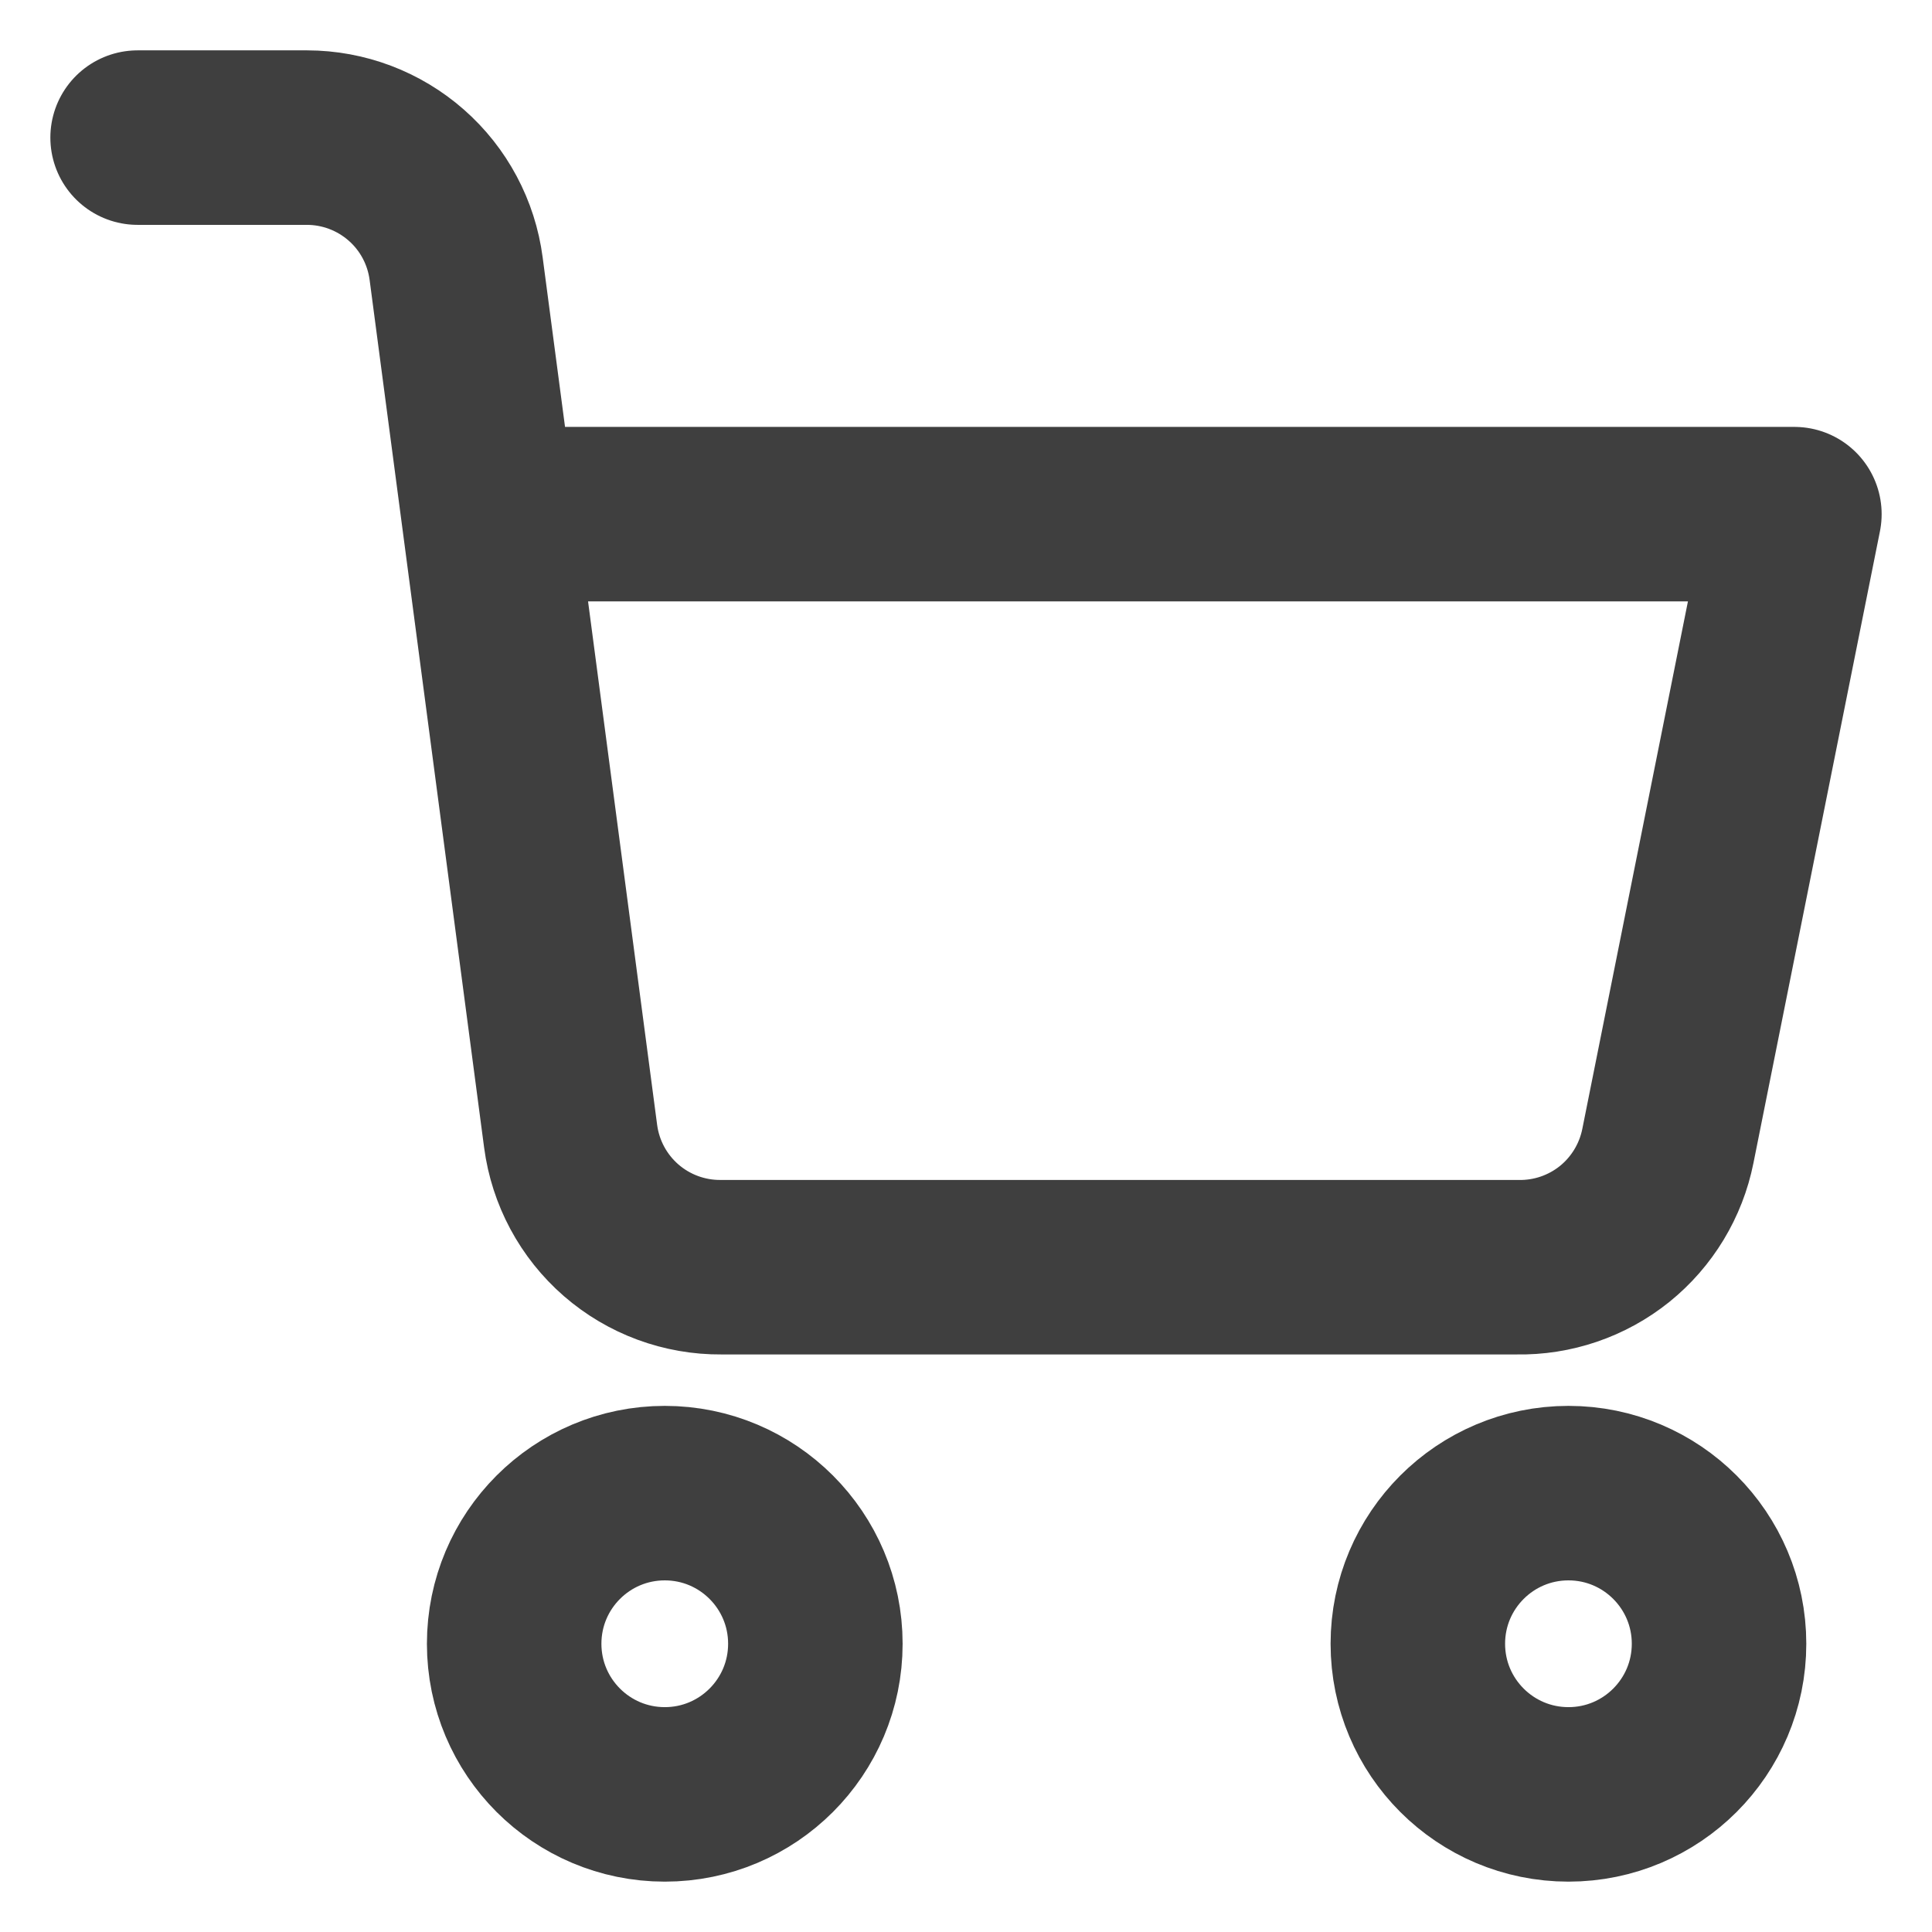
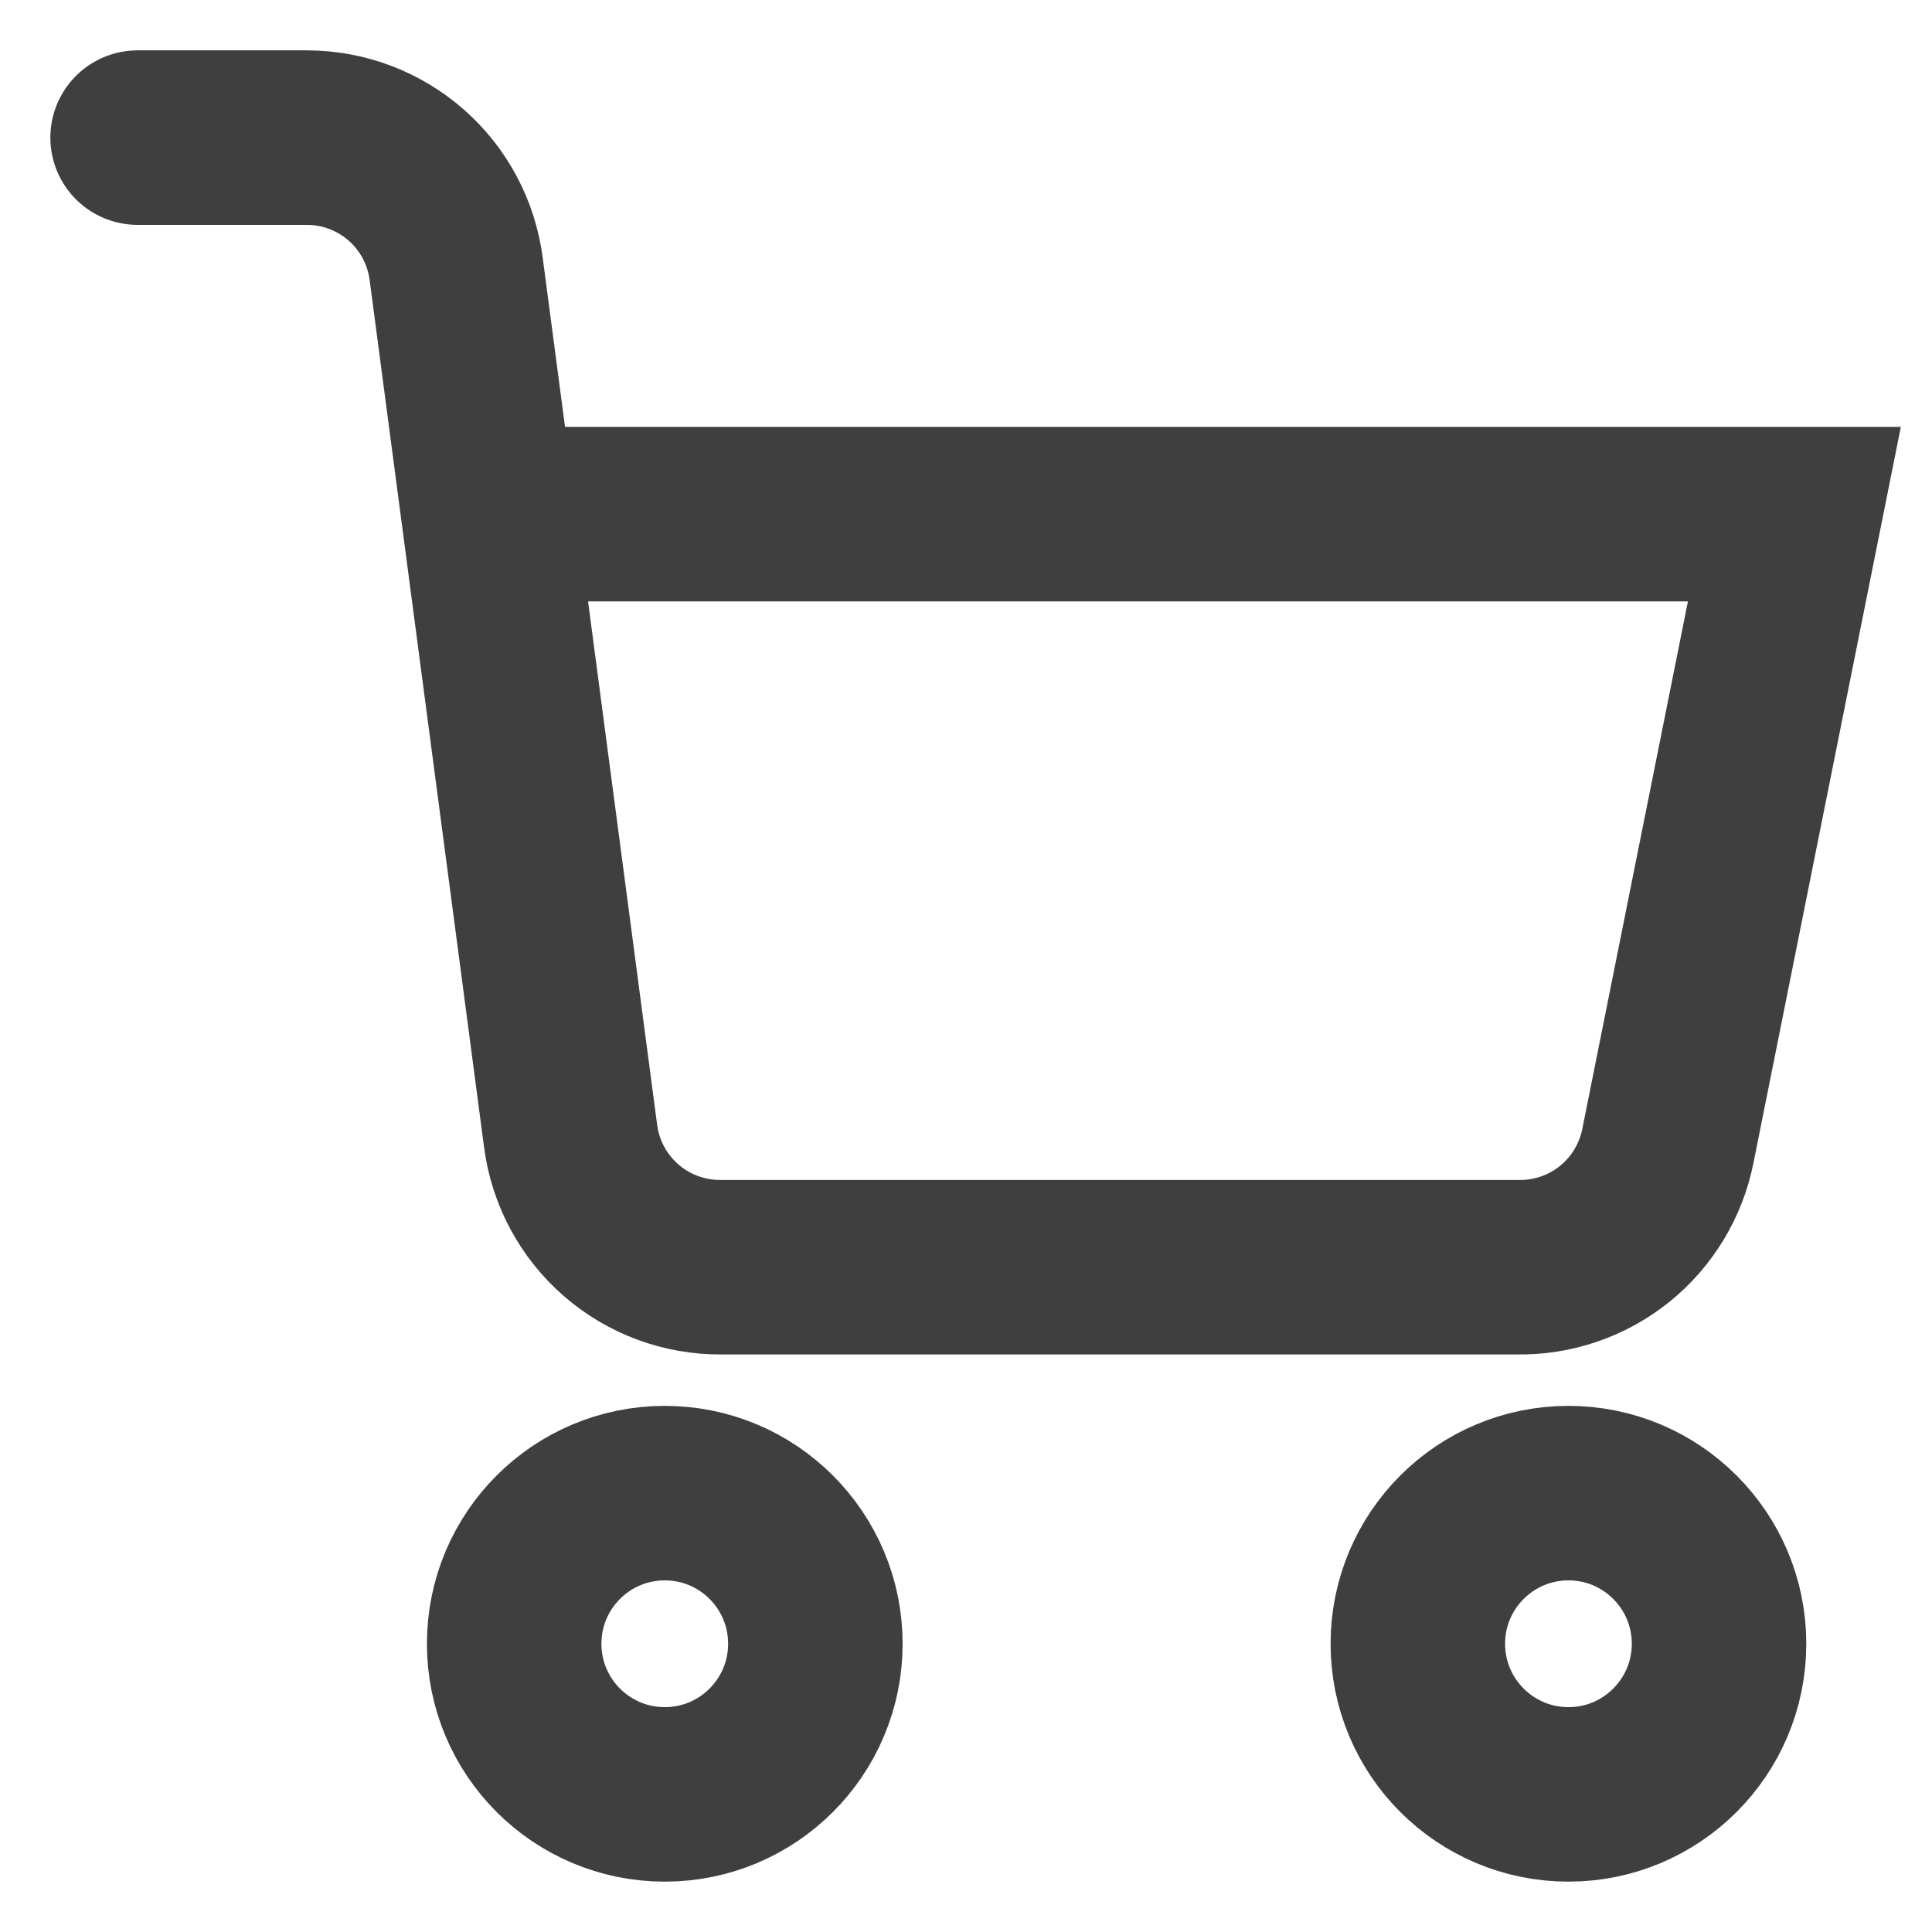
<svg xmlns="http://www.w3.org/2000/svg" width="31" height="31" viewBox="0 0 31 31" fill="none">
-   <path d="M10.667 28.792C12.001 28.792 13.083 27.71 13.083 26.375C13.083 25.04 12.001 23.958 10.667 23.958C9.332 23.958 8.25 25.04 8.25 26.375C8.25 27.71 9.332 28.792 10.667 28.792Z" stroke="#3F3F3F" stroke-width="2.8" stroke-linecap="round" stroke-linejoin="round" />
-   <path d="M25.167 28.792C26.501 28.792 27.583 27.71 27.583 26.375C27.583 25.04 26.501 23.958 25.167 23.958C23.832 23.958 22.75 25.04 22.75 26.375C22.75 27.71 23.832 28.792 25.167 28.792Z" stroke="#3F3F3F" stroke-width="2.8" stroke-linecap="round" stroke-linejoin="round" />
-   <path d="M7.851 8.25H28.792L26.762 18.388C26.651 18.944 26.348 19.444 25.907 19.8C25.465 20.155 24.912 20.344 24.345 20.333H11.573C10.983 20.338 10.411 20.127 9.966 19.74C9.521 19.353 9.233 18.816 9.156 18.231L7.319 4.311C7.243 3.73 6.959 3.196 6.519 2.81C6.079 2.423 5.513 2.209 4.927 2.208H2.208" stroke="#3F3F3F" stroke-width="2.8" stroke-linecap="round" stroke-linejoin="round" />
+   <path d="M10.667 28.792C12.001 28.792 13.083 27.71 13.083 26.375C13.083 25.04 12.001 23.958 10.667 23.958C9.332 23.958 8.25 25.04 8.25 26.375C8.25 27.71 9.332 28.792 10.667 28.792Z" stroke="#3F3F3F" stroke-width="2.8" stroke-linecap="round" strokeLinejoin="round" />
+   <path d="M25.167 28.792C26.501 28.792 27.583 27.71 27.583 26.375C27.583 25.04 26.501 23.958 25.167 23.958C23.832 23.958 22.75 25.04 22.75 26.375C22.75 27.71 23.832 28.792 25.167 28.792Z" stroke="#3F3F3F" stroke-width="2.8" stroke-linecap="round" strokeLinejoin="round" />
+   <path d="M7.851 8.25H28.792L26.762 18.388C26.651 18.944 26.348 19.444 25.907 19.8C25.465 20.155 24.912 20.344 24.345 20.333H11.573C10.983 20.338 10.411 20.127 9.966 19.74C9.521 19.353 9.233 18.816 9.156 18.231L7.319 4.311C7.243 3.73 6.959 3.196 6.519 2.81C6.079 2.423 5.513 2.209 4.927 2.208H2.208" stroke="#3F3F3F" stroke-width="2.8" stroke-linecap="round" strokeLinejoin="round" />
</svg>
